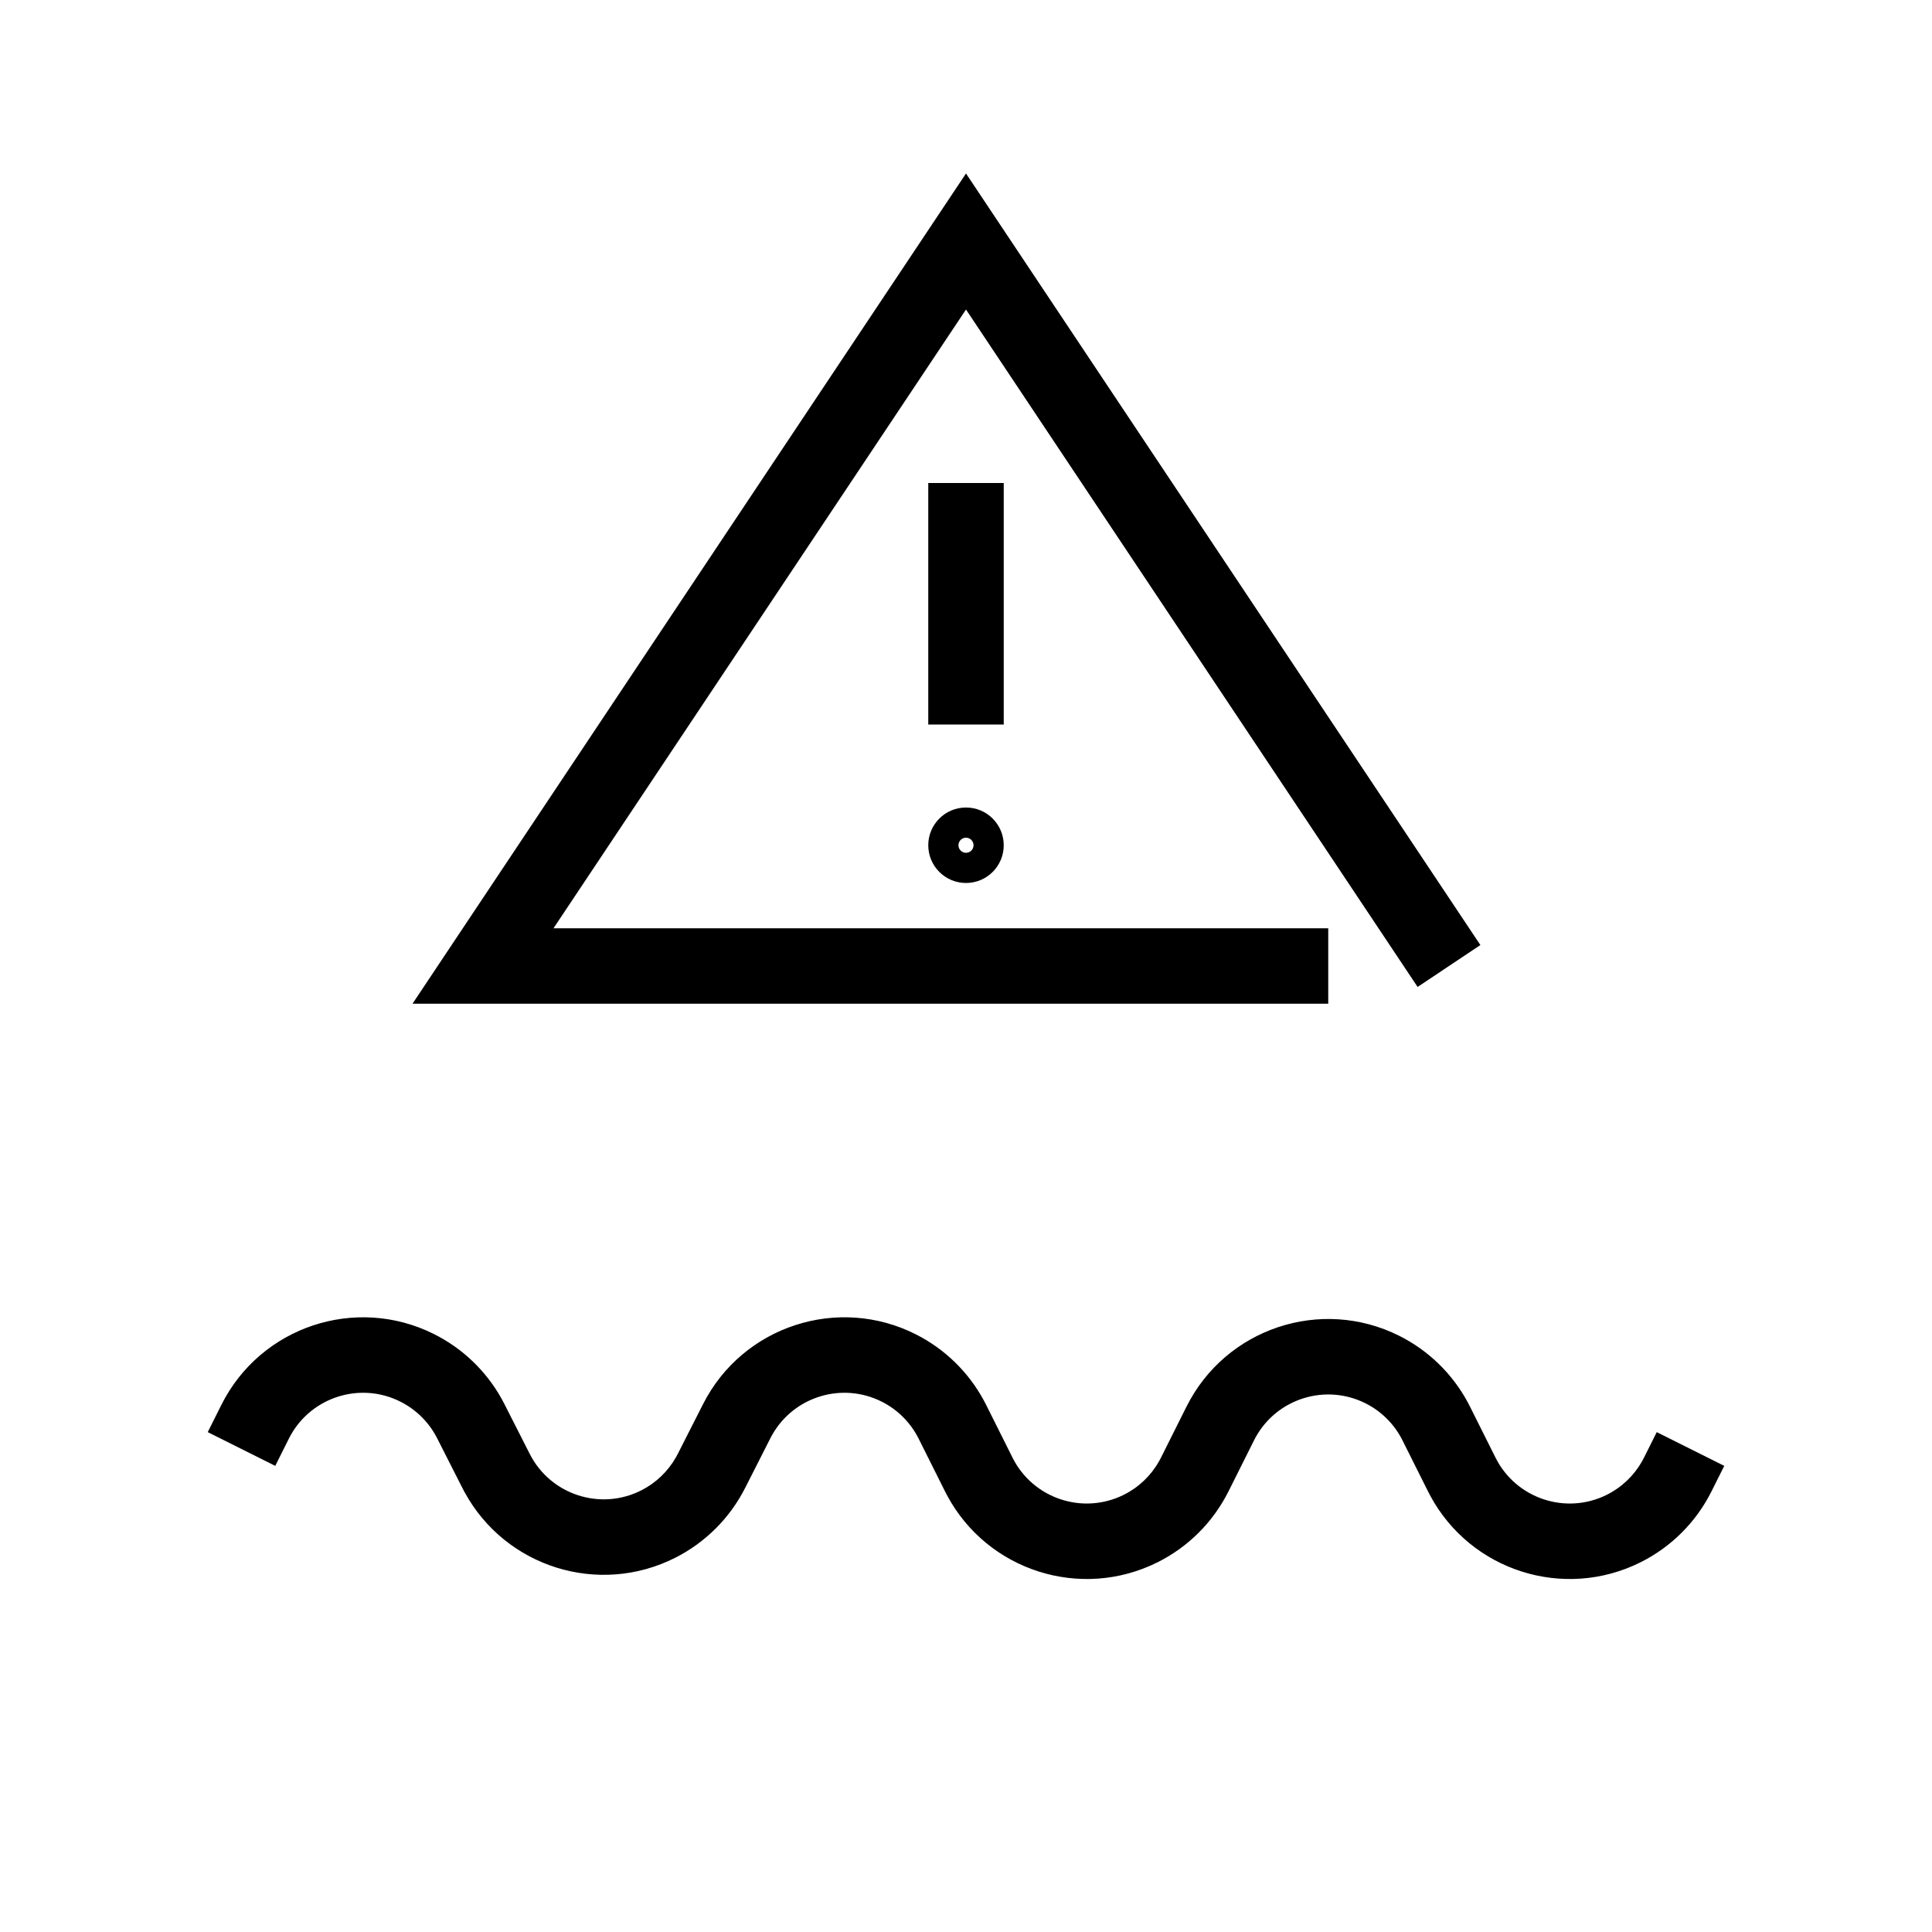
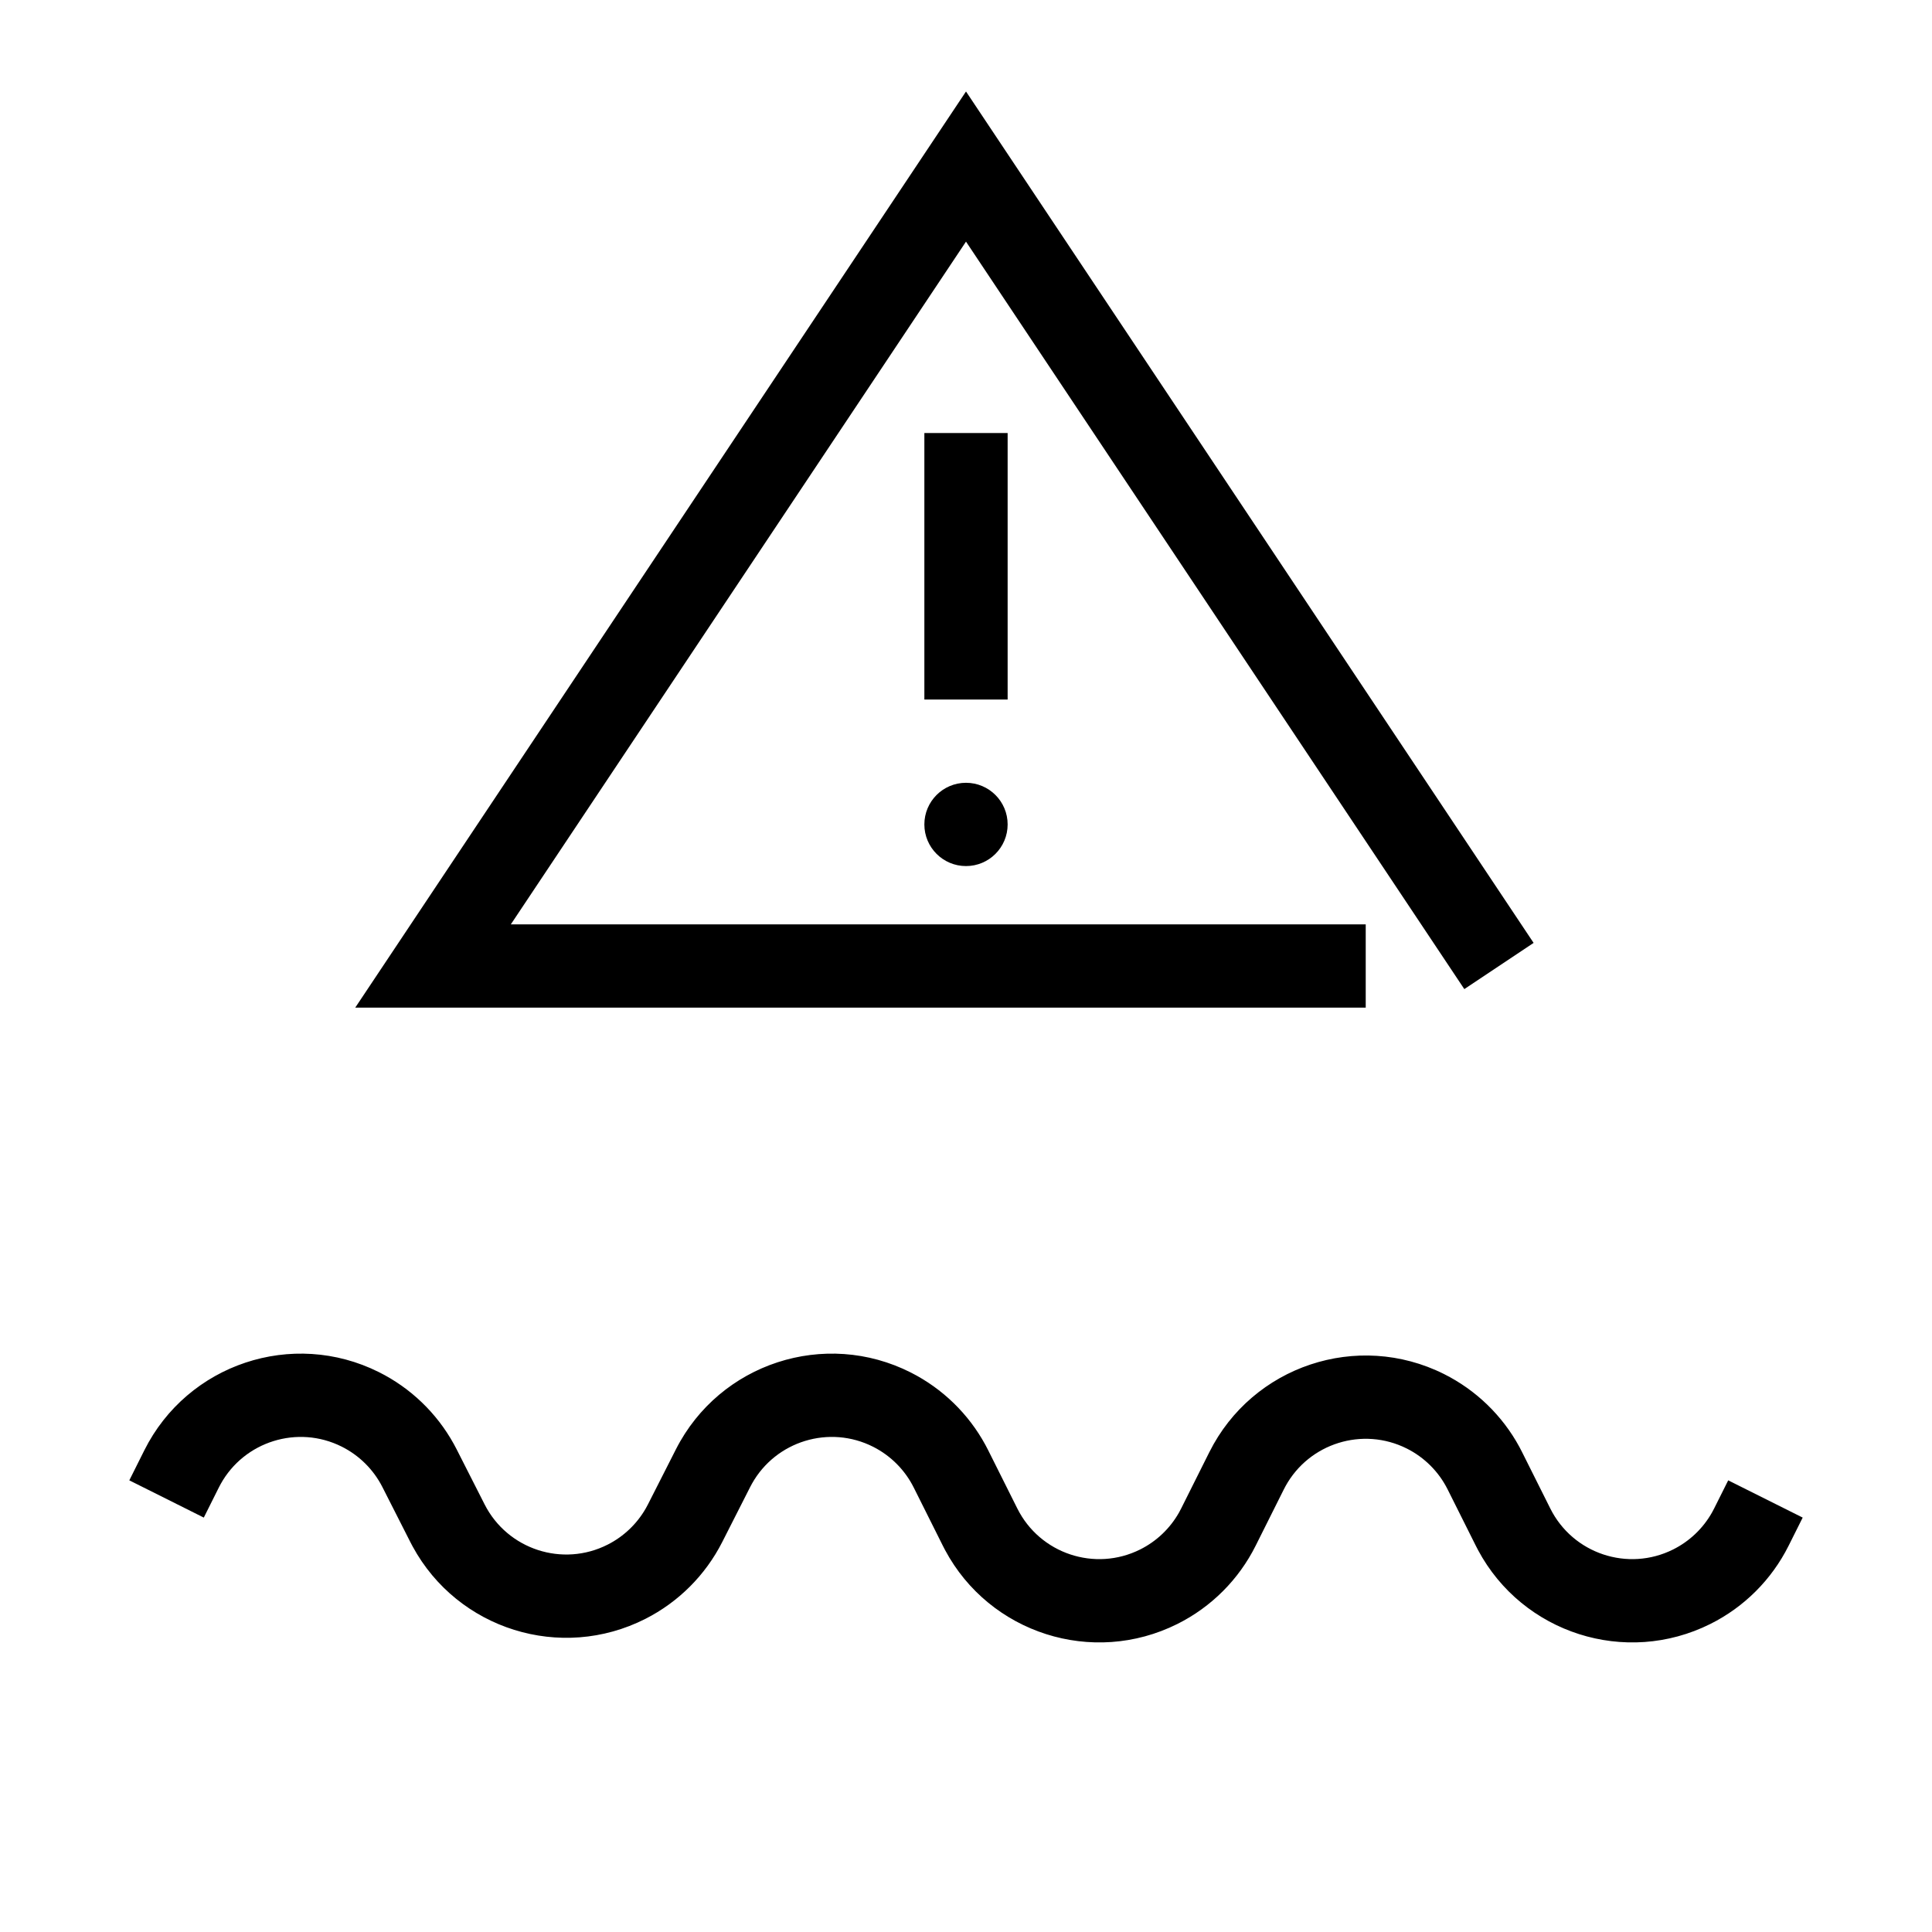
- <svg xmlns="http://www.w3.org/2000/svg" viewBox="0 0 128 128" version="1.1">
+ <svg xmlns="http://www.w3.org/2000/svg" viewBox="0 0 116 116" version="1.1">
  <g id="warning-mark" stroke="none" stroke-width="1" fill="none" fill-rule="evenodd">
-     <path d="M28.752,88.385 C30.652,89.335 32.216,90.837 33.242,92.69 L33.418,93.021 L35.096,96.325 C36.472,99.034 39.783,100.114 42.491,98.738 C43.451,98.251 44.244,97.493 44.776,96.562 L44.904,96.325 L46.582,93.021 C49.208,87.851 55.529,85.788 60.699,88.414 C62.593,89.376 64.148,90.889 65.162,92.749 L65.335,93.08 L67.081,96.571 C68.439,99.288 71.743,100.389 74.46,99.031 C75.442,98.54 76.253,97.766 76.791,96.813 L76.919,96.571 L78.609,93.193 C81.202,88.006 87.509,85.904 92.696,88.497 C94.621,89.46 96.201,90.989 97.226,92.875 L97.391,93.193 L99.081,96.571 C100.439,99.288 103.743,100.389 106.46,99.031 C107.442,98.54 108.253,97.766 108.791,96.813 L108.919,96.571 L109.764,94.882 L114.236,97.118 L113.391,98.807 C112.375,100.839 110.728,102.487 108.696,103.503 C103.597,106.052 97.415,104.064 94.744,99.068 L94.609,98.807 L92.919,95.429 C92.387,94.364 91.524,93.501 90.46,92.969 C87.812,91.646 84.608,92.657 83.189,95.223 L83.081,95.429 L81.391,98.807 C80.375,100.839 78.728,102.487 76.696,103.503 C71.597,106.052 65.415,104.064 62.744,99.068 L62.609,98.807 L60.863,95.316 C60.336,94.263 59.485,93.406 58.435,92.872 C55.796,91.532 52.585,92.523 51.15,95.08 L51.04,95.285 L49.362,98.59 C48.353,100.575 46.74,102.188 44.755,103.196 C39.672,105.778 33.478,103.829 30.775,98.85 L30.638,98.59 L28.96,95.285 C28.426,94.235 27.57,93.384 26.516,92.857 C23.869,91.533 20.664,92.545 19.245,95.111 L19.137,95.316 L18.236,97.118 L13.764,94.882 L14.665,93.08 C17.258,87.894 23.565,85.791 28.752,88.385 Z M64,11.493 L98.08,62.613 L93.92,65.387 L64,20.507 L36.671,61.5 L88,61.5 L88,66.5 L27.329,66.5 L64,11.493 Z M64,53.5 C65.381,53.5 66.5,54.619 66.5,56 C66.5,57.381 65.381,58.5 64,58.5 C62.619,58.5 61.5,57.381 61.5,56 C61.5,54.619 62.619,53.5 64,53.5 Z M64,55.5 C63.724,55.5 63.5,55.724 63.5,56 C63.5,56.276 63.724,56.5 64,56.5 C64.276,56.5 64.5,56.276 64.5,56 C64.5,55.724 64.276,55.5 64,55.5 Z M66.5,32 L66.5,48 L61.5,48 L61.5,32 L66.5,32 Z" id="Shape" fill="#000000" fill-rule="nonzero" />
+     <path d="M22.752,82.385 C24.652,83.335 26.216,84.837 27.242,86.69 L27.418,87.021 L29.096,90.325 C30.472,93.034 33.783,94.114 36.491,92.738 C37.451,92.251 38.244,91.493 38.776,90.562 L38.904,90.325 L40.582,87.021 C43.208,81.851 49.529,79.788 54.699,82.414 C56.593,83.376 58.148,84.889 59.162,86.749 L59.335,87.08 L61.081,90.571 C62.439,93.288 65.743,94.389 68.46,93.031 C69.442,92.54 70.253,91.766 70.791,90.813 L70.919,90.571 L72.609,87.193 C75.202,82.006 81.509,79.904 86.696,82.497 C88.621,83.46 90.201,84.989 91.226,86.875 L91.391,87.193 L93.081,90.571 C94.439,93.288 97.743,94.389 100.46,93.031 C101.442,92.54 102.253,91.766 102.791,90.813 L102.919,90.571 L103.764,88.882 L108.236,91.118 L107.391,92.807 C106.375,94.839 104.728,96.487 102.696,97.503 C97.597,100.052 91.415,98.064 88.744,93.068 L88.609,92.807 L86.919,89.429 C86.387,88.364 85.524,87.501 84.46,86.969 C81.812,85.646 78.608,86.657 77.189,89.223 L77.081,89.429 L75.391,92.807 C74.375,94.839 72.728,96.487 70.696,97.503 C65.597,100.052 59.415,98.064 56.744,93.068 L56.609,92.807 L54.863,89.316 C54.336,88.263 53.485,87.406 52.435,86.872 C49.796,85.532 46.585,86.523 45.15,89.08 L45.04,89.285 L43.362,92.59 C42.353,94.575 40.74,96.188 38.755,97.196 C33.672,99.778 27.478,97.829 24.775,92.85 L24.638,92.59 L22.96,89.285 C22.426,88.235 21.57,87.384 20.516,86.857 C17.869,85.533 14.664,86.545 13.245,89.111 L13.137,89.316 L12.236,91.118 L7.764,88.882 L8.665,87.08 C11.258,81.894 17.565,79.791 22.752,82.385 Z M58,5.493 L92.08,56.613 L87.92,59.387 L58,14.507 L30.671,55.5 L82,55.5 L82,60.5 L21.329,60.5 L58,5.493 Z M58,47 C59.381,47 60.5,48.119 60.5,49.5 C60.5,50.881 59.381,52 58,52 C56.619,52 55.5,50.881 55.5,49.5 C55.5,48.119 56.619,47 58,47 Z M60.5,26 L60.5,42 L55.5,42 L55.5,26 L60.5,26 Z" id="Shape" fill="#000000" fill-rule="nonzero" />
  </g>
</svg>
